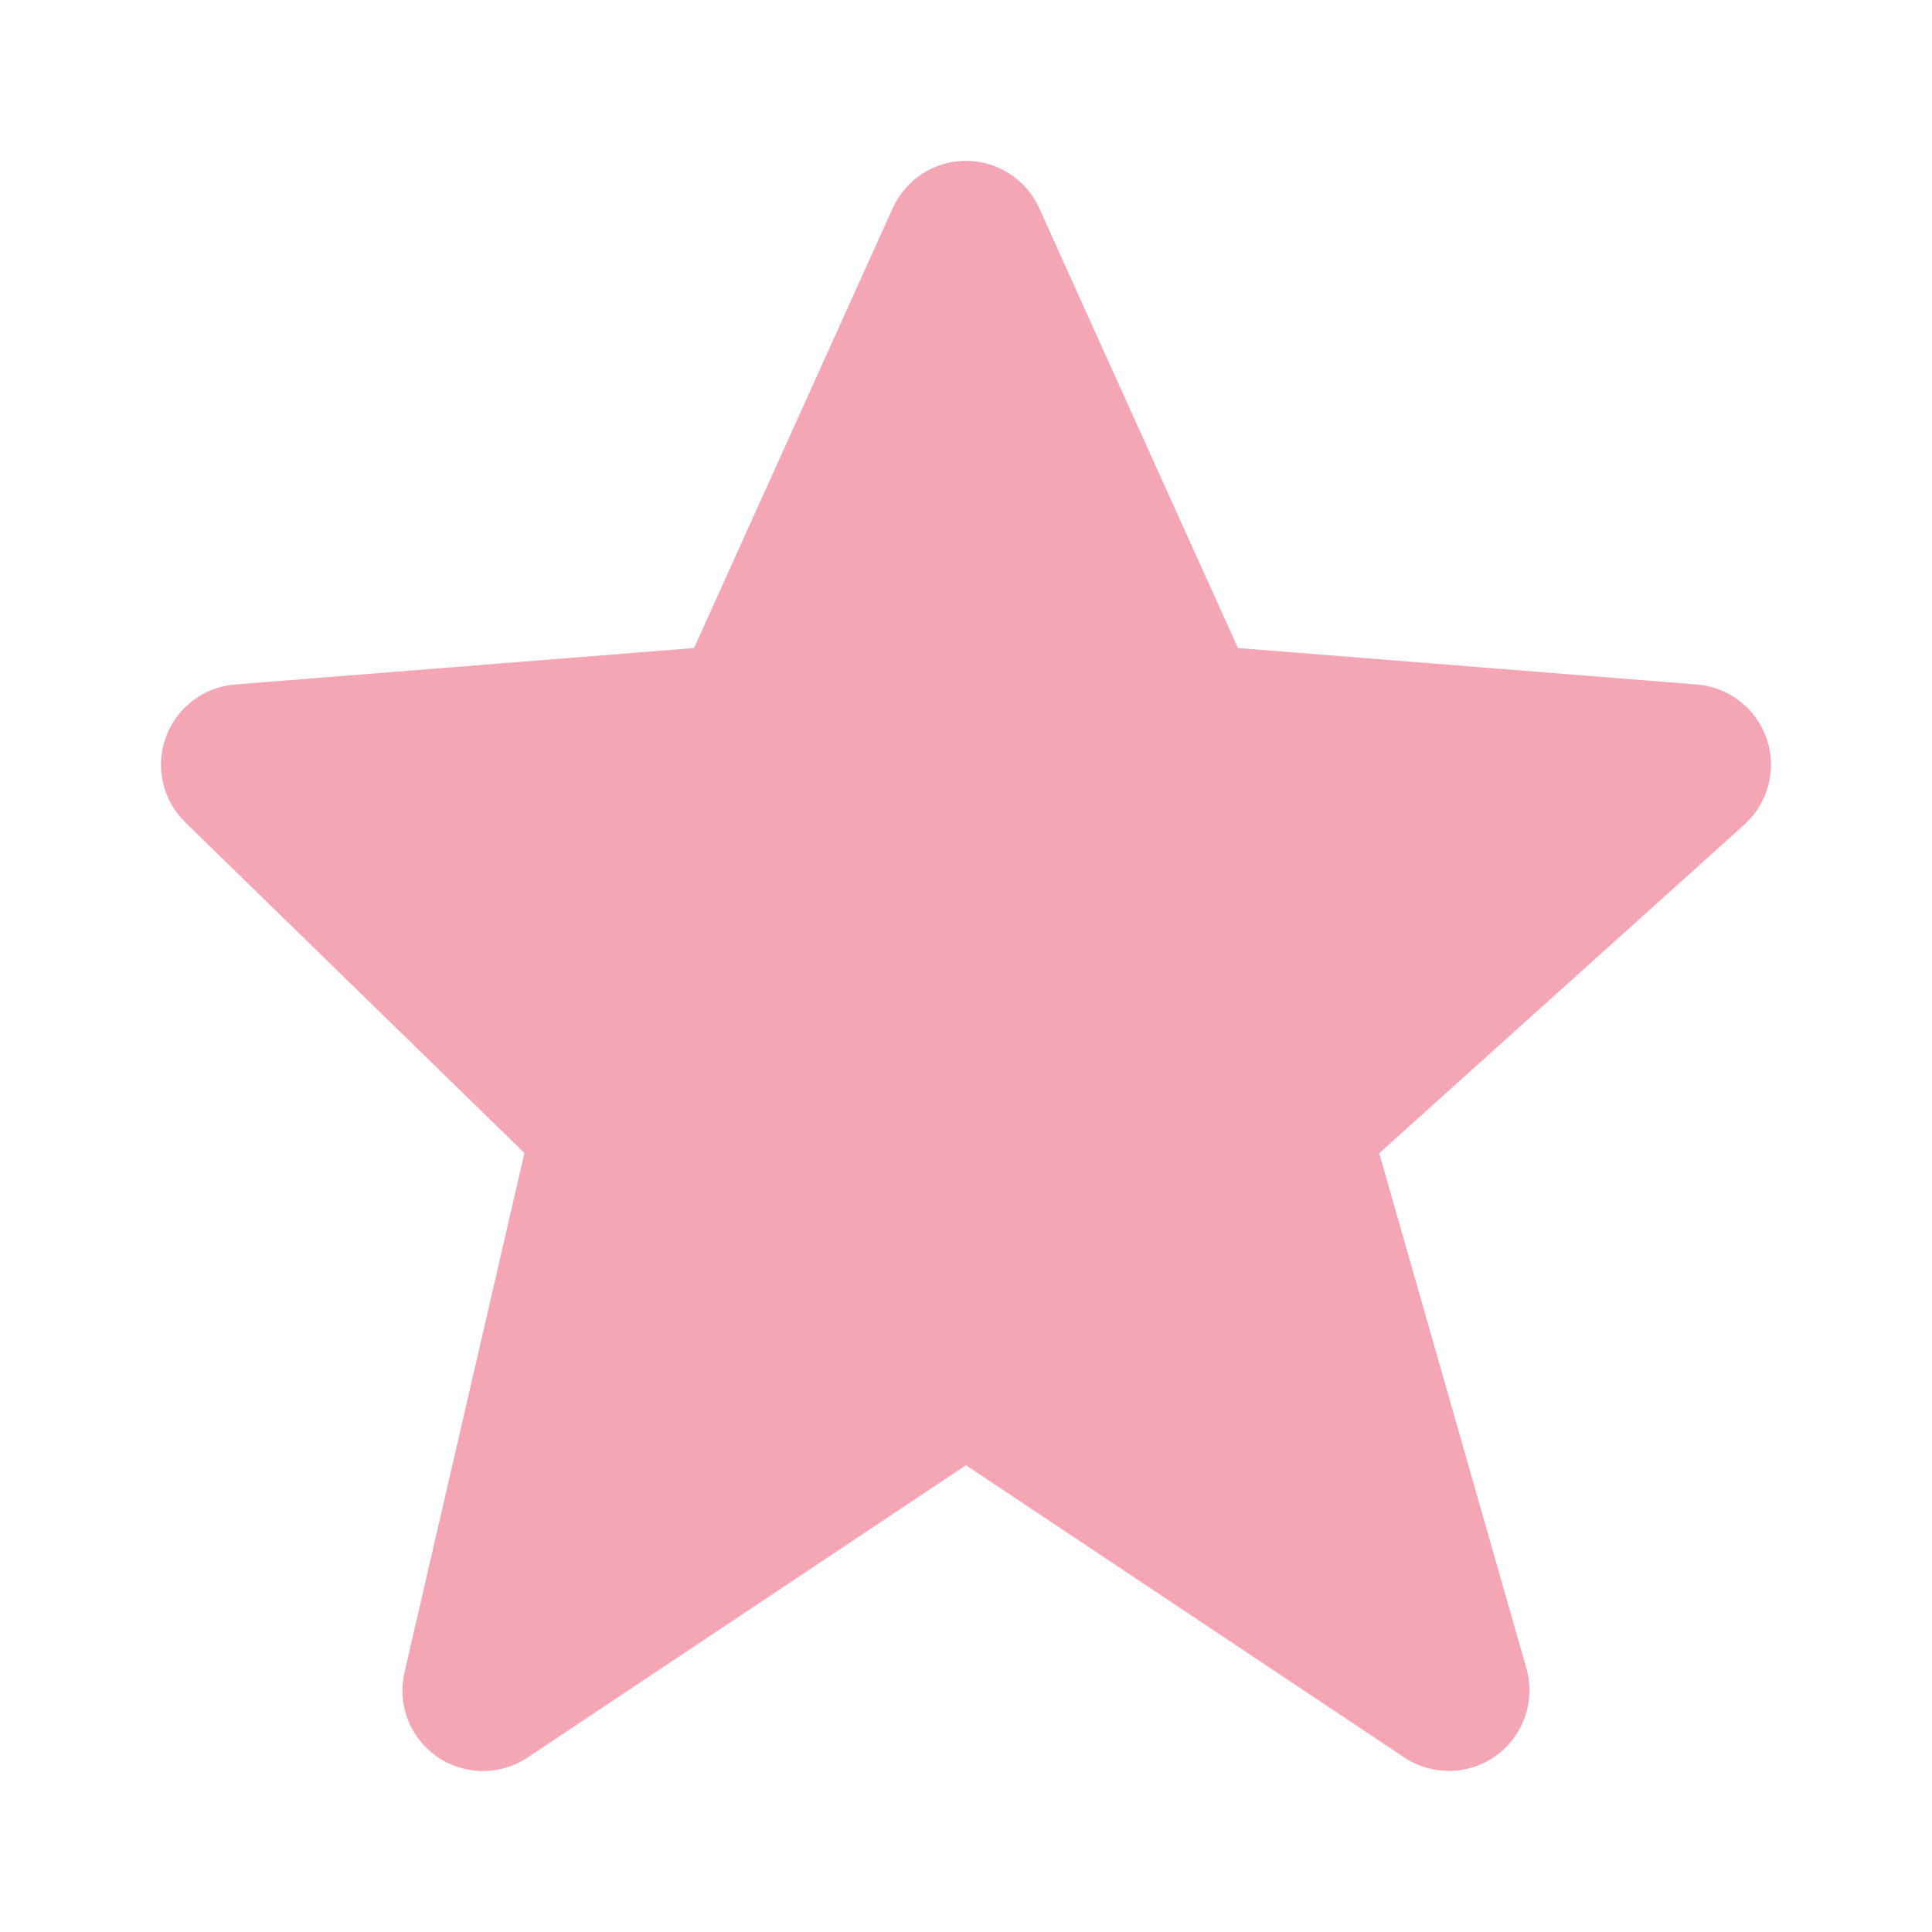
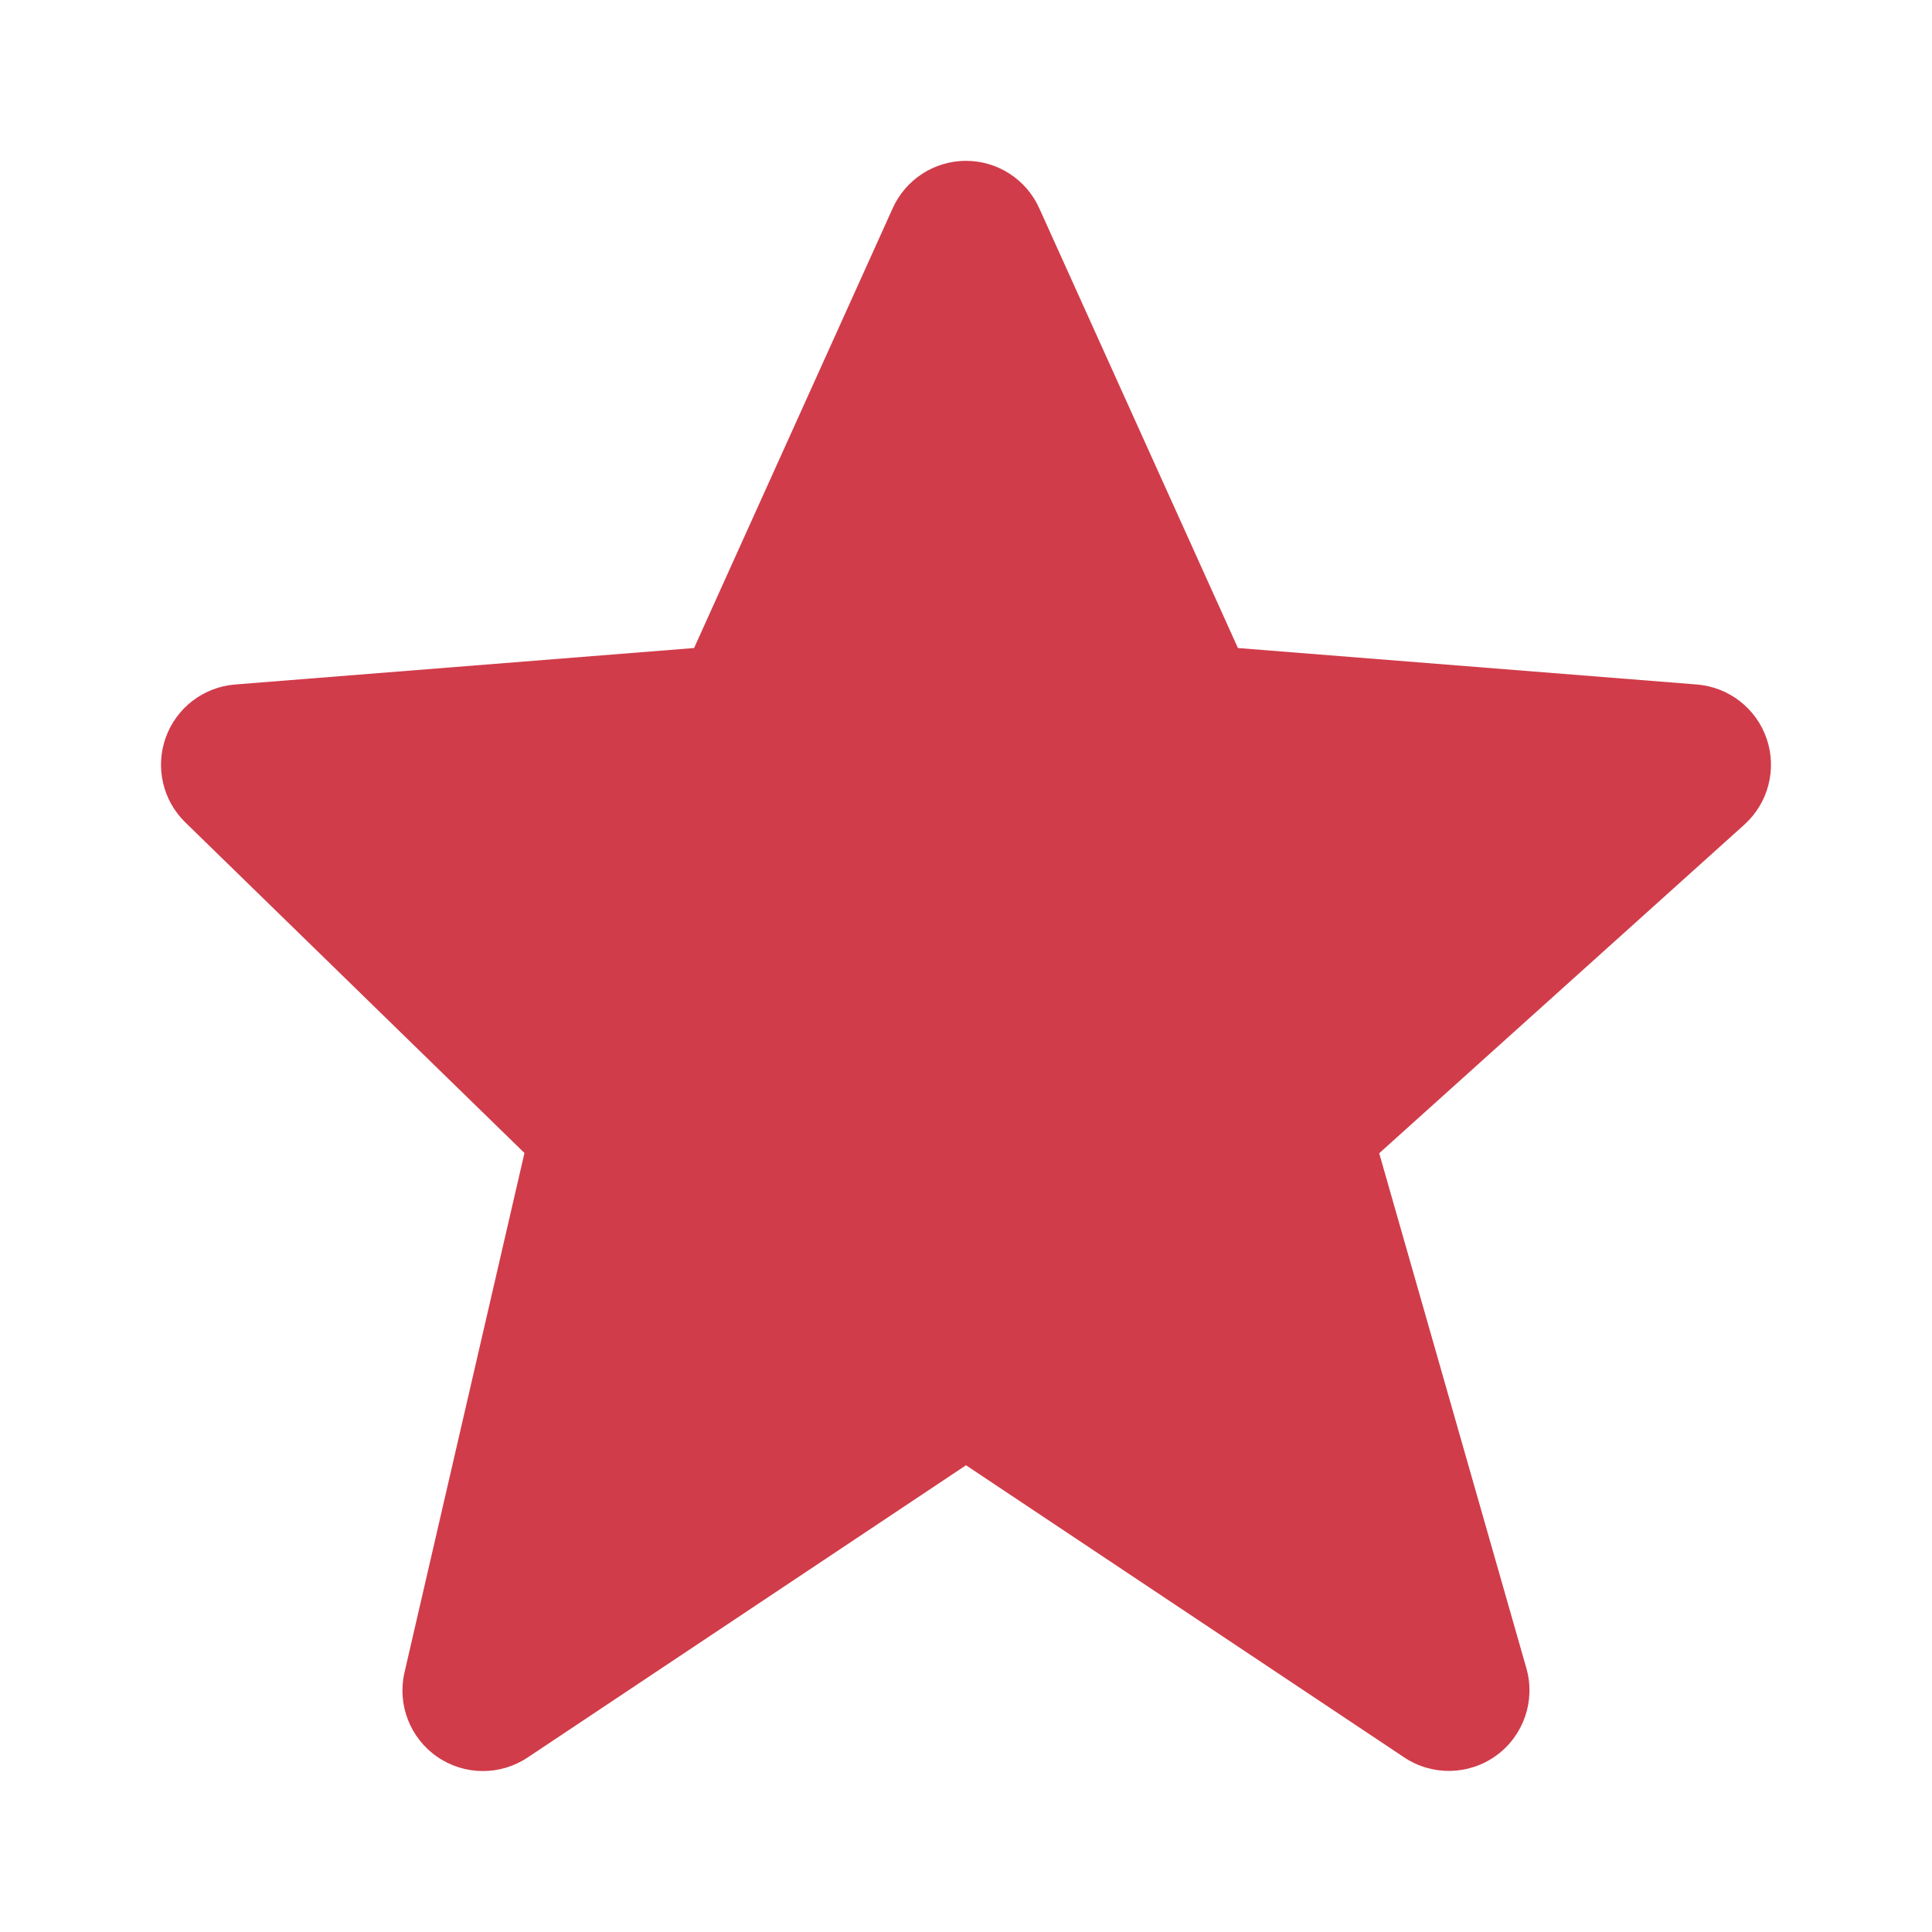
- <svg xmlns="http://www.w3.org/2000/svg" width="48" height="48" viewBox="0 0 24 24" style="fill: rgba(245, 166, 180, 1);transform: ;msFilter:;">
+ <svg xmlns="http://www.w3.org/2000/svg" width="96" height="96" viewBox="0 0 24 24" style="fill: rgba(209, 60, 74, 1);transform: ;msFilter:;">
  <path d="M21.947 9.179a1.001 1.001 0 0 0-.868-.676l-5.701-.453-2.467-5.461a.998.998 0 0 0-1.822-.001L8.622 8.05l-5.701.453a1 1 0 0 0-.619 1.713l4.213 4.107-1.49 6.452a1 1 0 0 0 1.53 1.057L12 18.202l5.445 3.63a1.001 1.001 0 0 0 1.517-1.106l-1.829-6.4 4.536-4.082c.297-.268.406-.686.278-1.065z" />
</svg>
